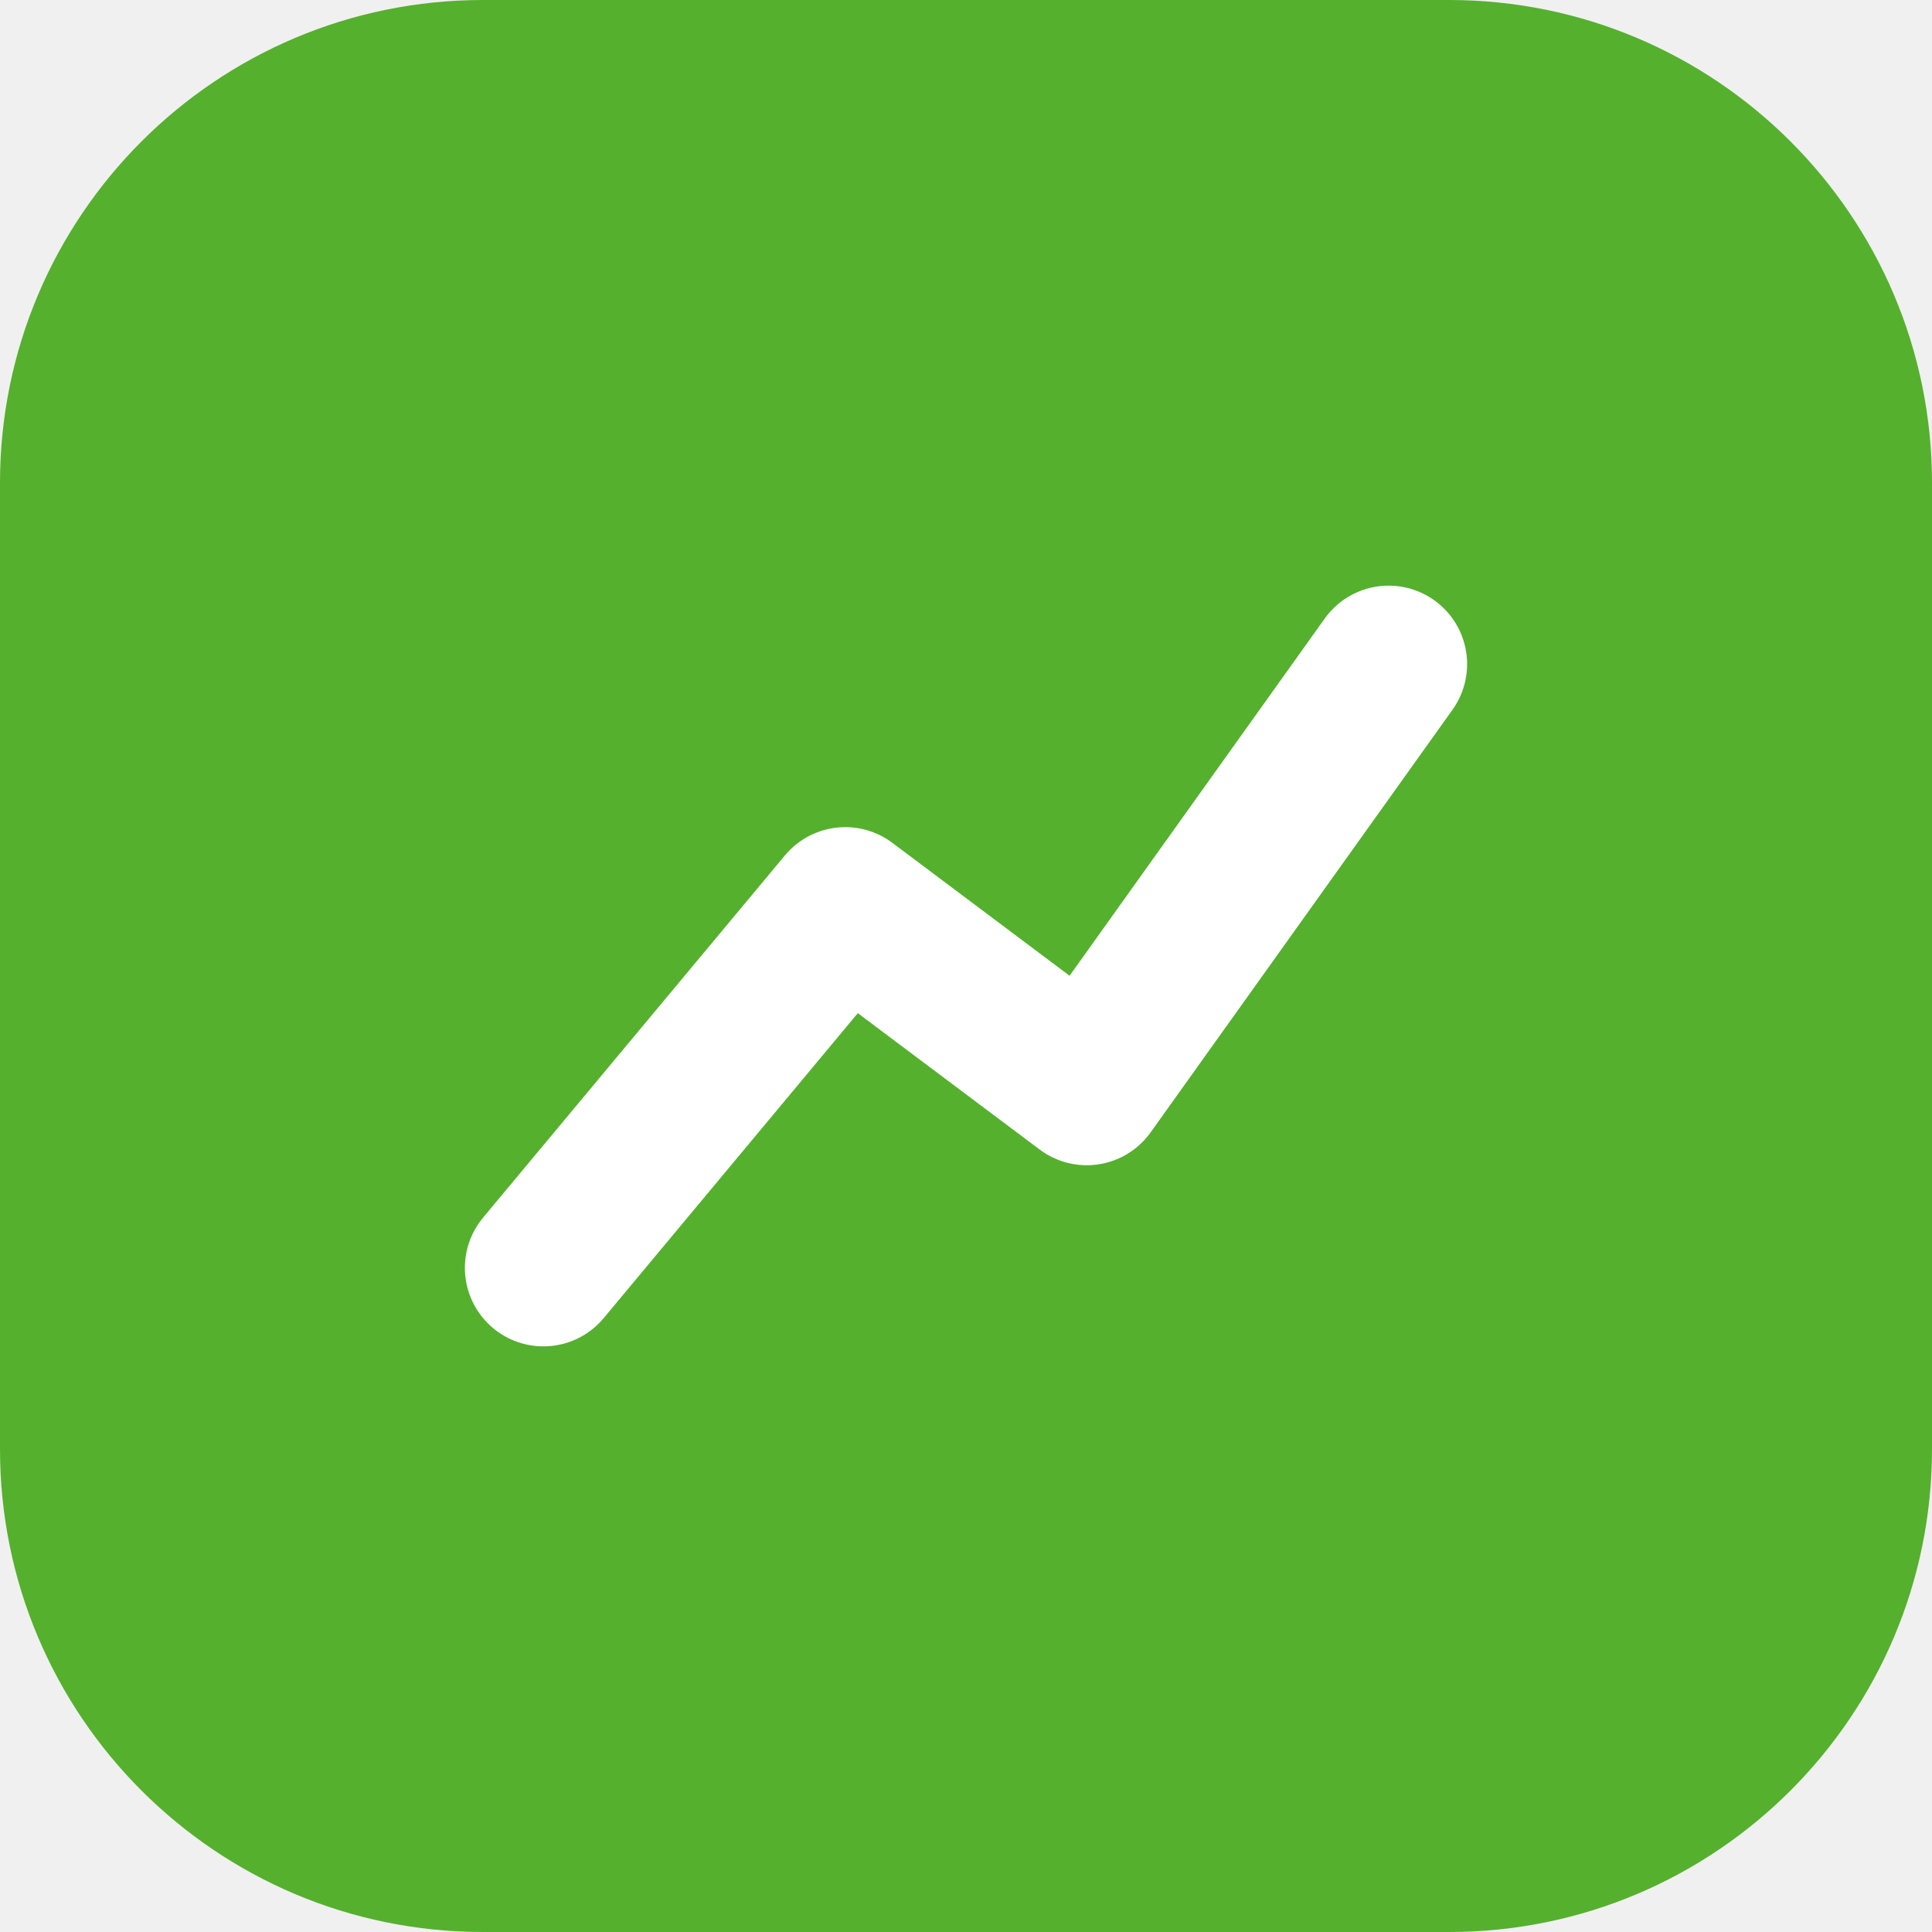
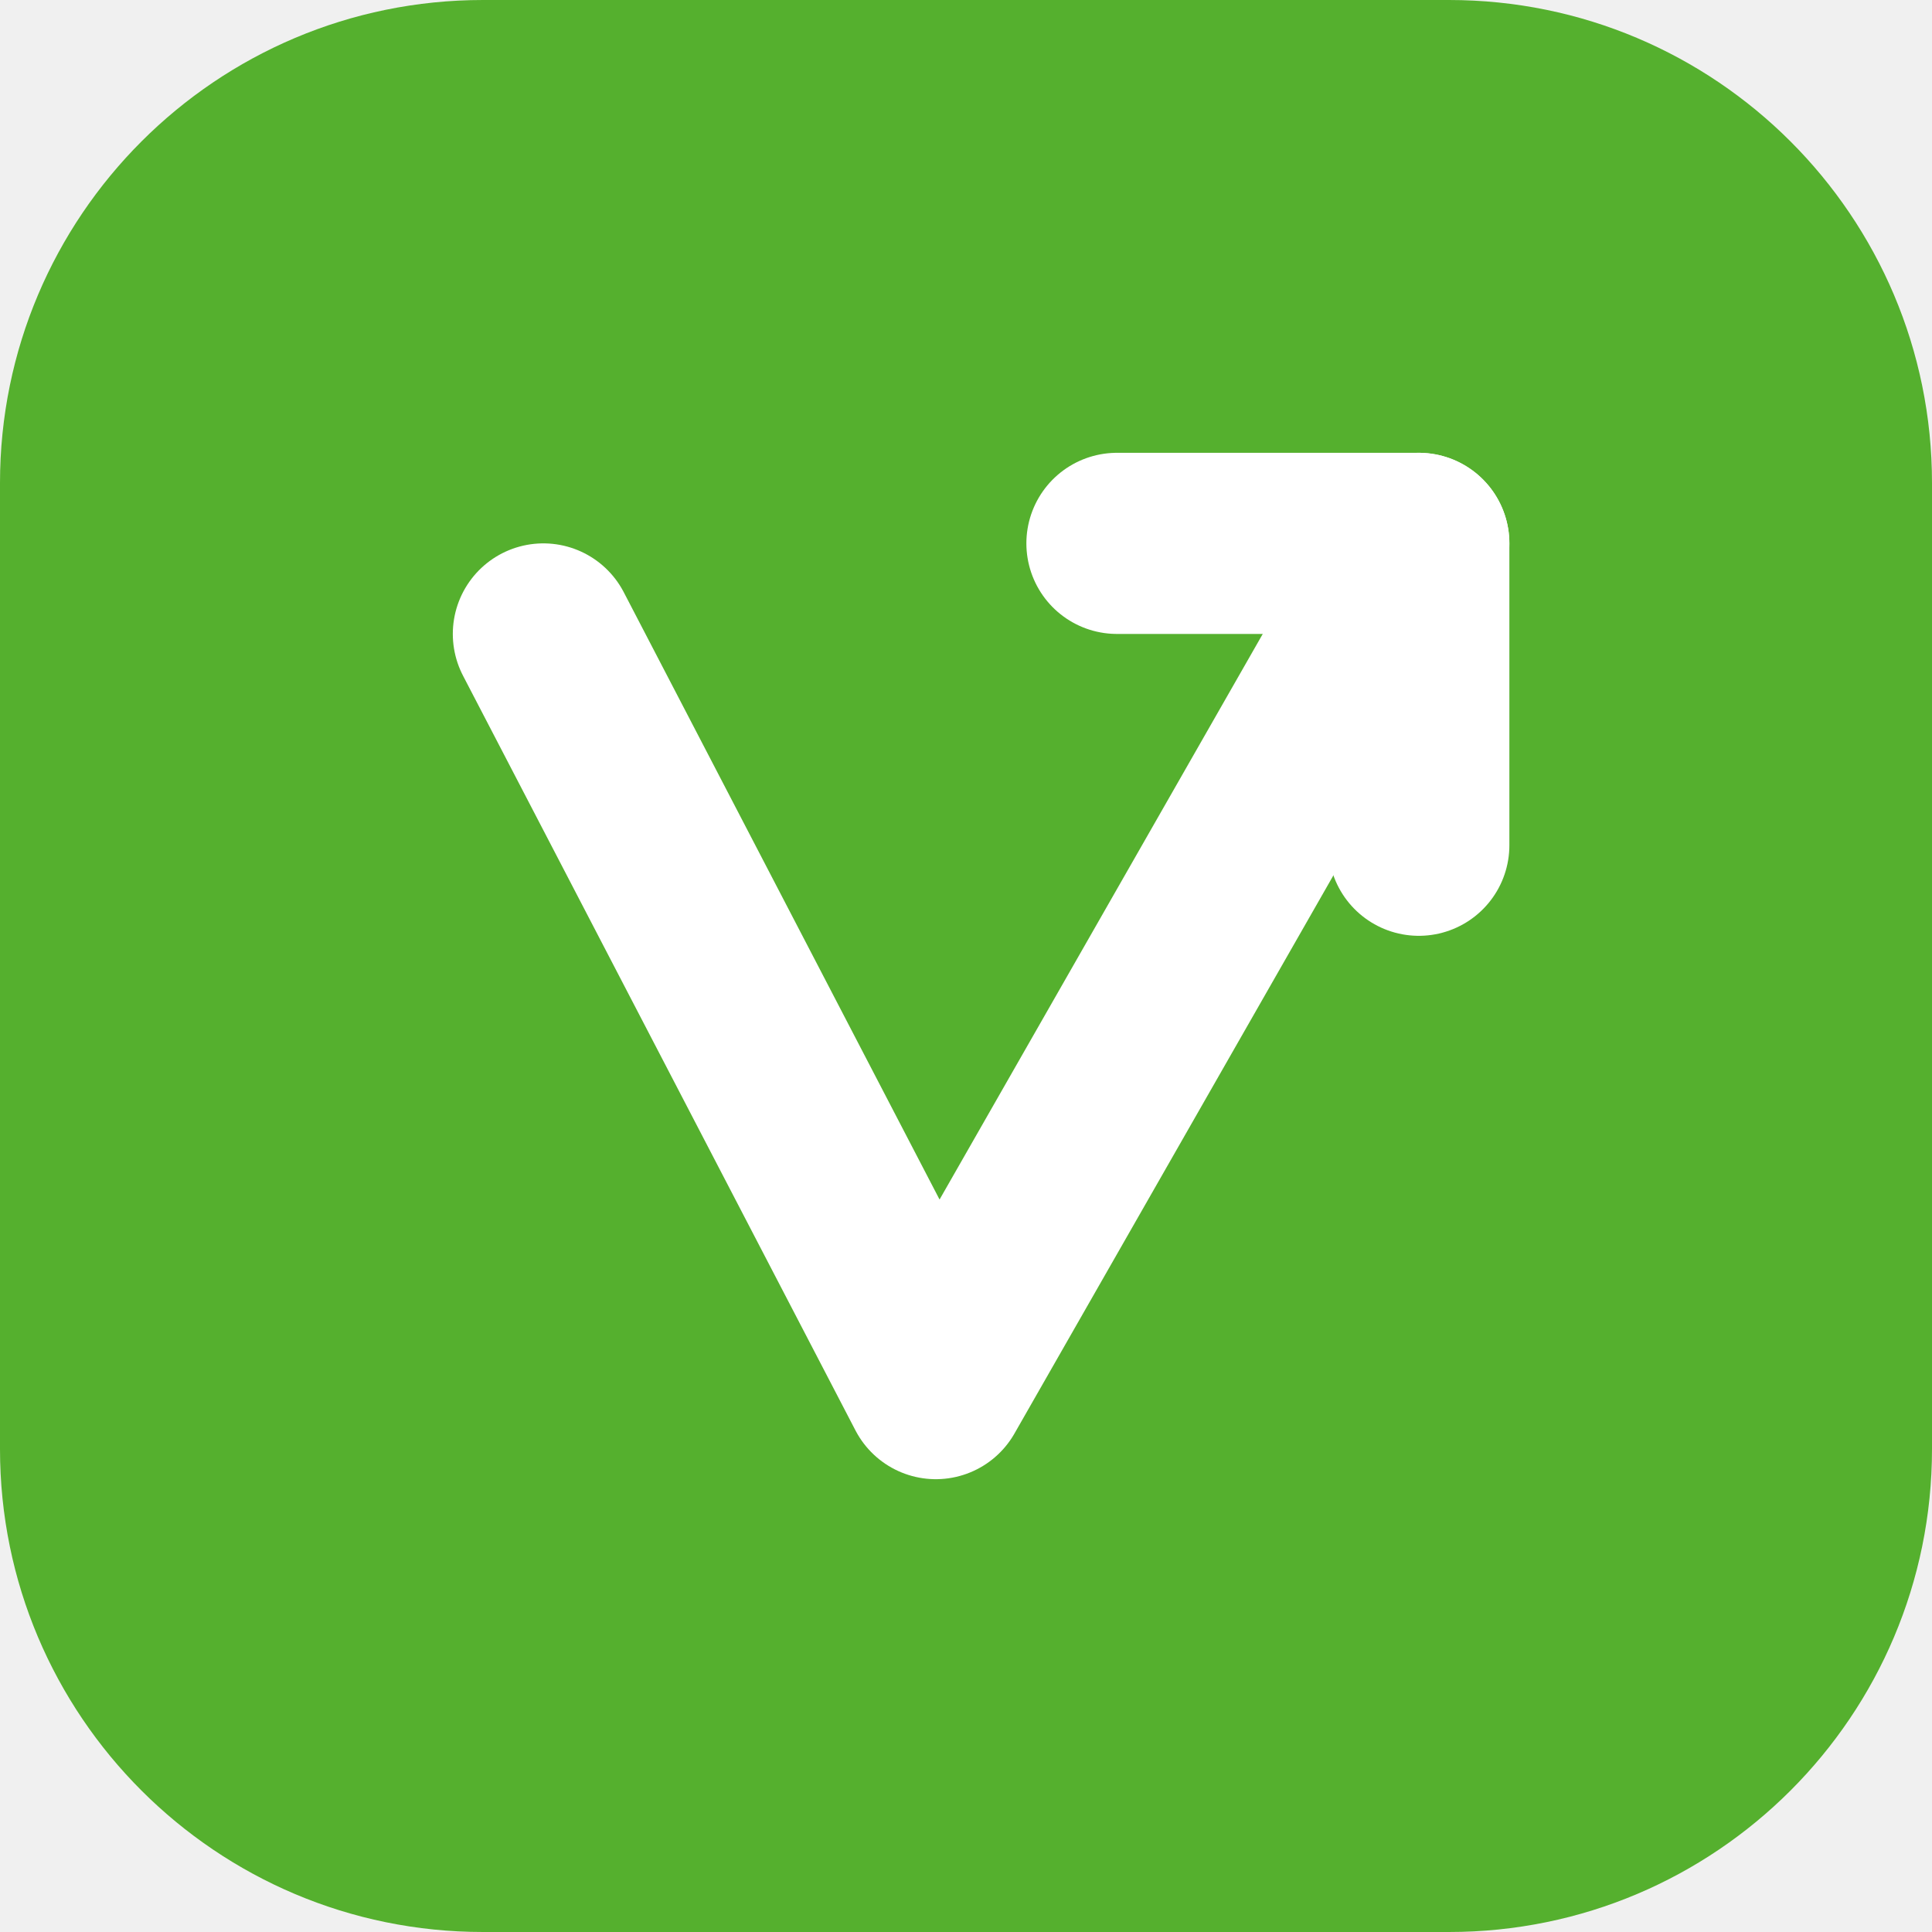
<svg xmlns="http://www.w3.org/2000/svg" viewBox="0 0 32 32">
  <rect width="32" height="32" rx="8" fill="#55B02E" />
-   <path d="M9 21l5-6 4 3 5-7" stroke="#fff" stroke-width="2.6" fill="none" stroke-linecap="round" stroke-linejoin="round" />
+   <path d="M9 10.5L15.5 23L23.5 9" stroke="#fff" stroke-width="3" fill="none" stroke-linecap="round" stroke-linejoin="round" />
+   <path d="M18.5 9H23.5V14" stroke="#fff" stroke-width="3" fill="none" stroke-linecap="round" stroke-linejoin="round" />
</svg>
